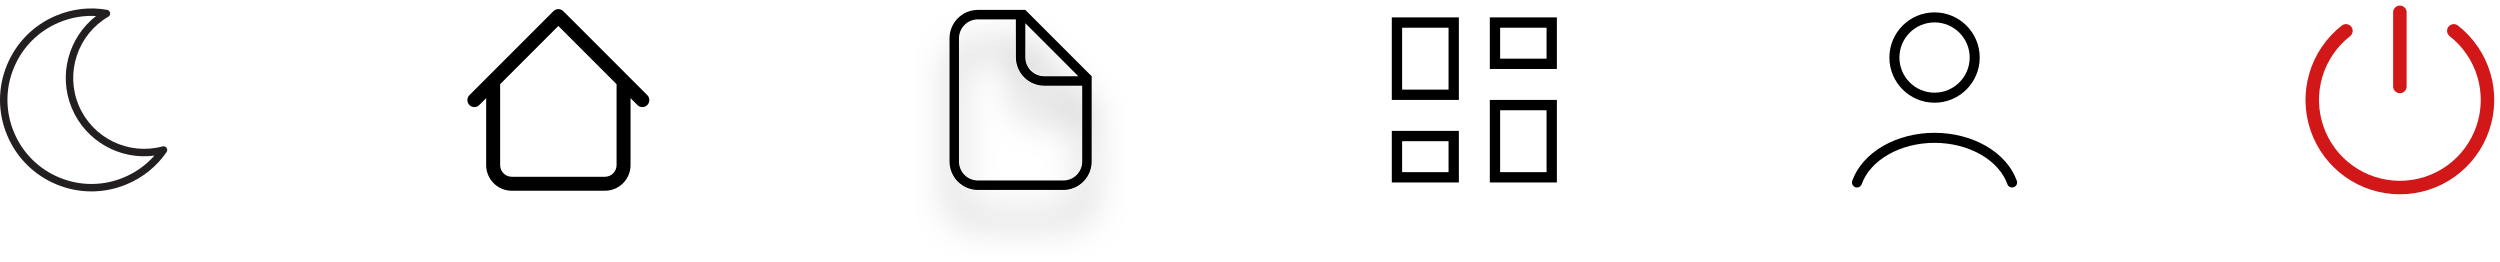
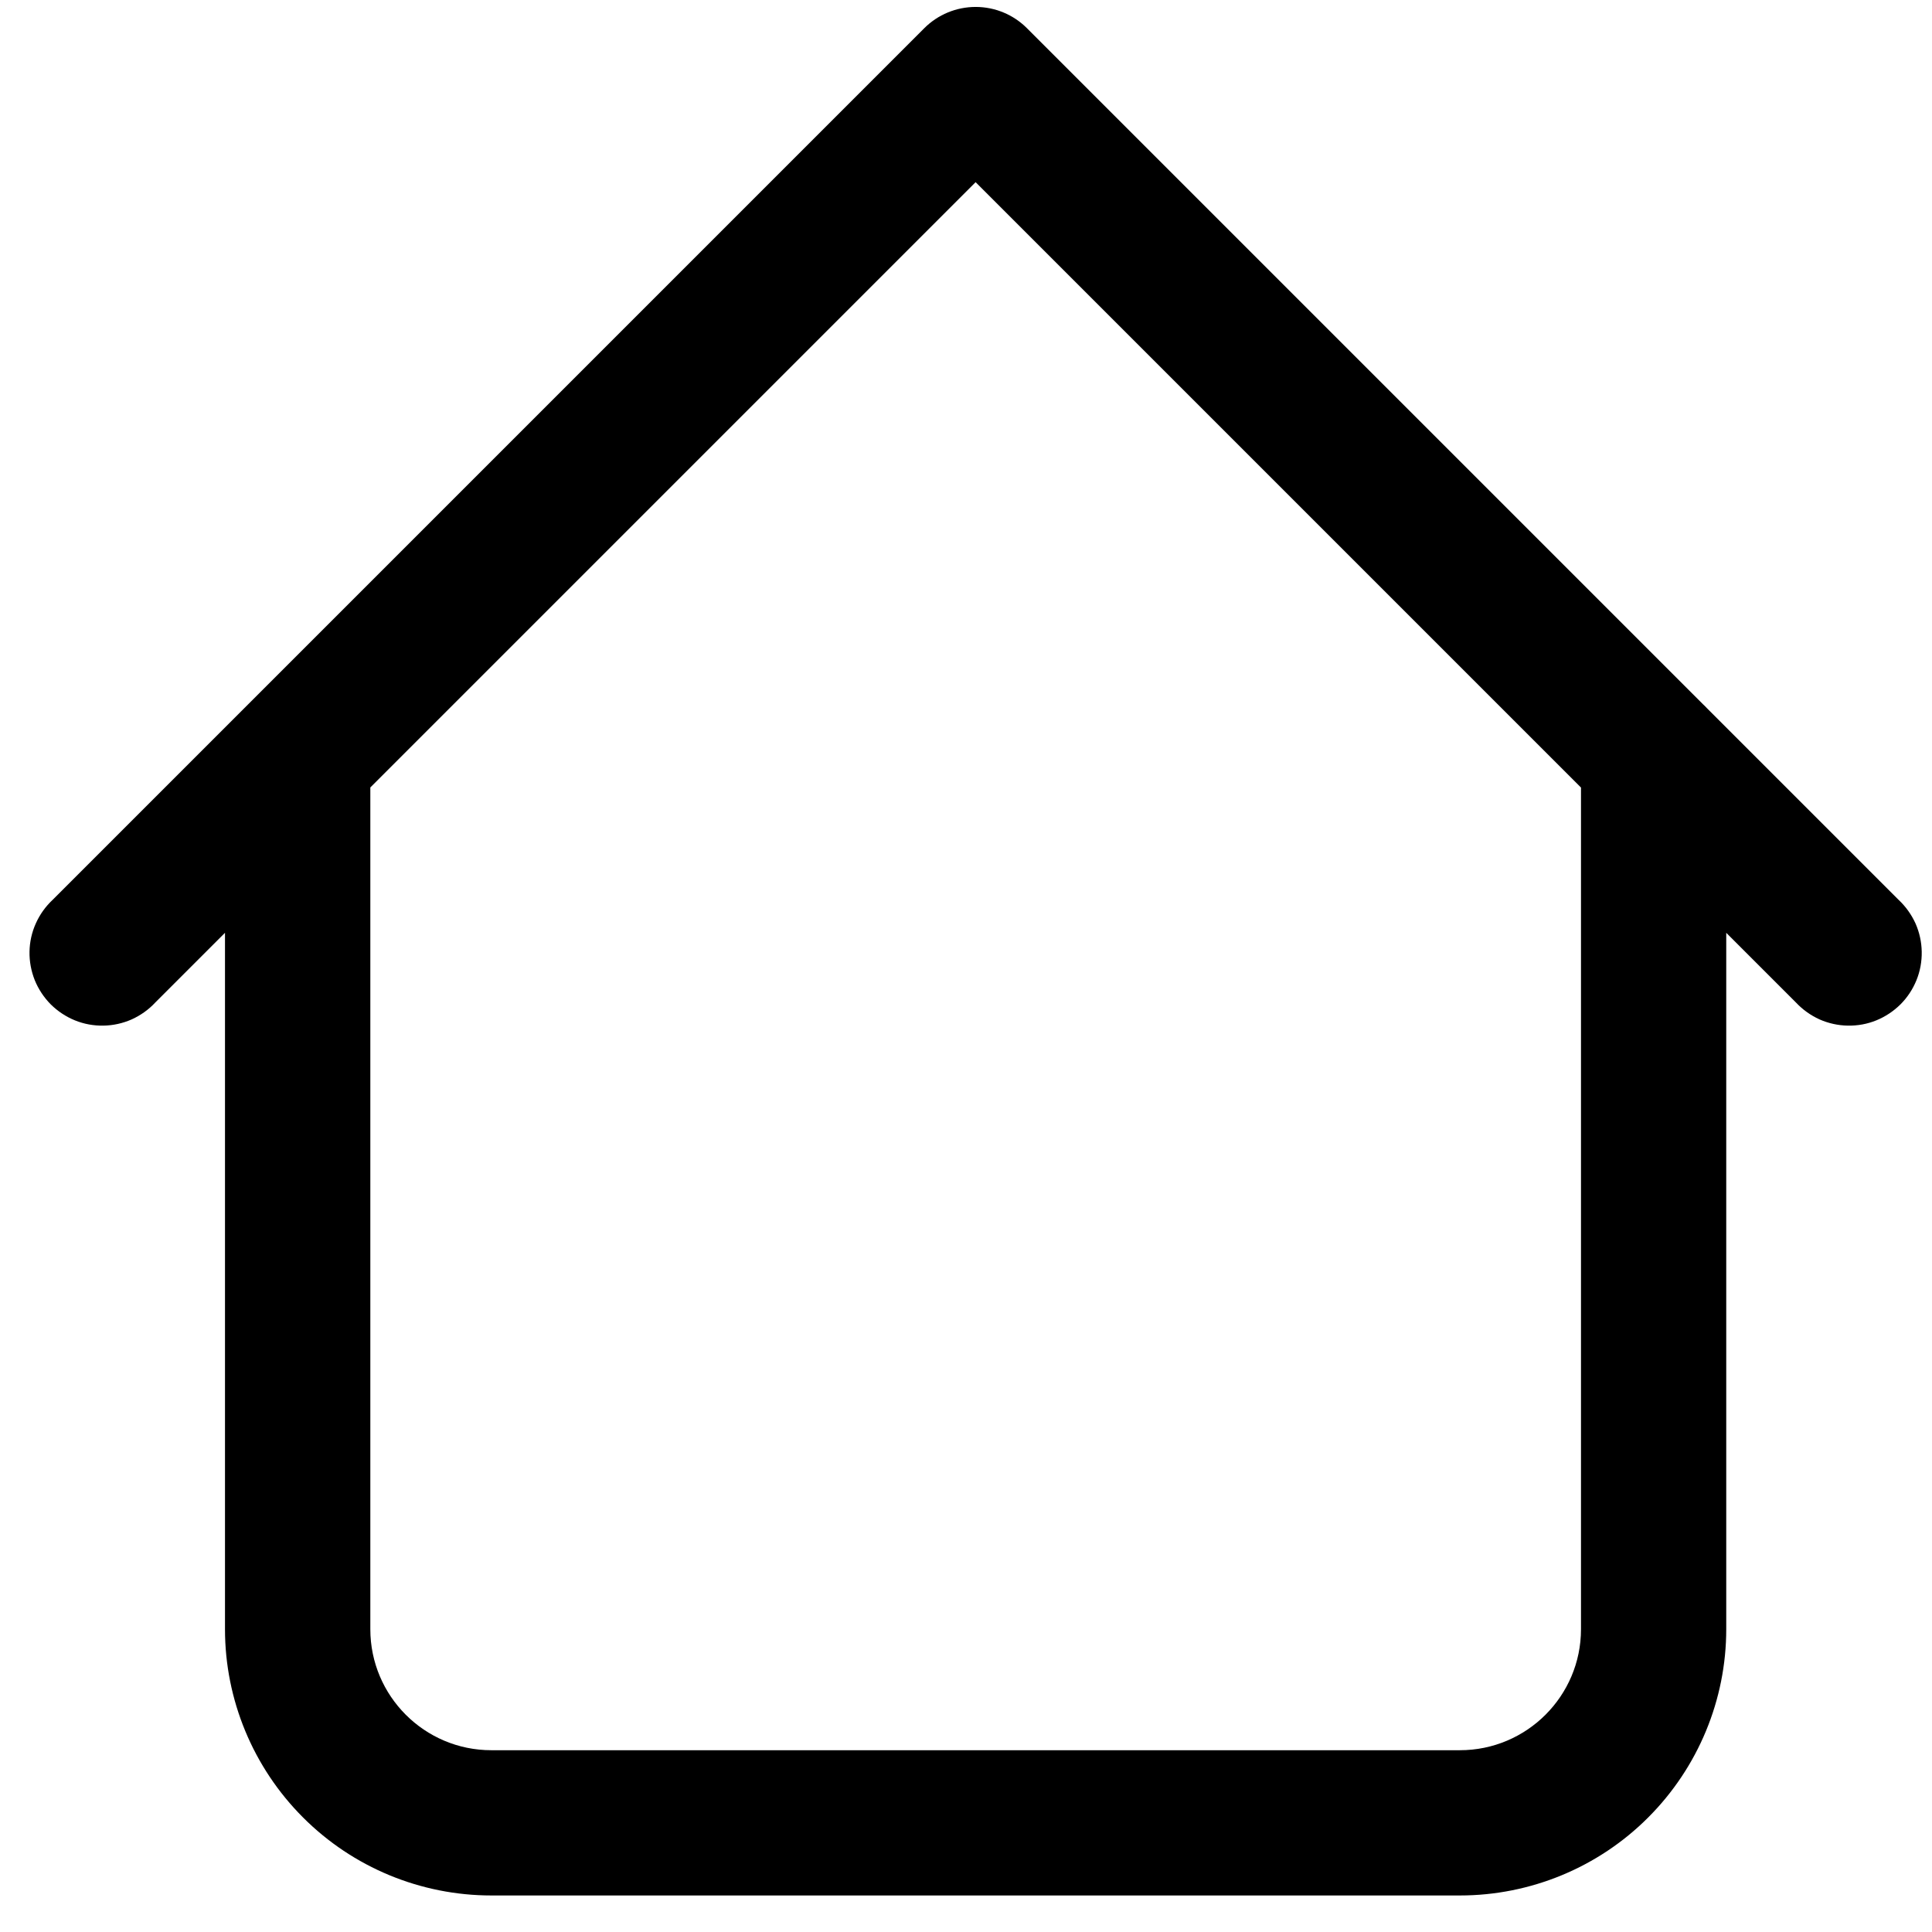
- <svg xmlns="http://www.w3.org/2000/svg" width="296" height="31" viewBox="0 0 296 31" fill="none">
-   <path d="M10.829 22.663C9.439 22.663 8.048 22.392 6.724 21.849C4.049 20.752 1.962 18.678 0.845 16.01C-0.271 13.341 -0.282 10.398 0.815 7.724C1.912 5.05 3.985 2.962 6.654 1.846C8.582 1.04 10.666 0.803 12.679 1.165C12.861 1.198 13.003 1.341 13.035 1.522C13.067 1.704 12.983 1.887 12.823 1.98C9.203 4.085 7.696 8.594 9.316 12.466C10.935 16.338 15.203 18.43 19.245 17.332C19.423 17.284 19.614 17.351 19.72 17.502C19.827 17.653 19.829 17.854 19.724 18.006C18.566 19.695 16.936 21.013 15.009 21.818C13.662 22.382 12.245 22.663 10.829 22.663ZM10.826 1.882C9.527 1.882 8.226 2.143 6.994 2.658C4.542 3.684 2.637 5.602 1.63 8.059C0.622 10.515 0.632 13.218 1.658 15.669C2.683 18.122 4.601 20.026 7.058 21.034C9.514 22.042 12.217 22.032 14.669 21.006C16.073 20.418 17.306 19.536 18.285 18.423C14.196 18.976 10.134 16.706 8.503 12.807C6.872 8.907 8.112 4.423 11.372 1.897C11.19 1.887 11.008 1.882 10.826 1.882Z" fill="#231F20" />
-   <path d="M74.657 9.626C74.657 9.406 74.57 9.196 74.415 9.041C74.26 8.886 74.049 8.798 73.83 8.798C73.61 8.798 73.4 8.886 73.245 9.041C73.09 9.196 73.002 9.406 73.002 9.626H74.657ZM59.217 9.626C59.217 9.406 59.13 9.196 58.974 9.041C58.819 8.886 58.609 8.798 58.389 8.798C58.17 8.798 57.96 8.886 57.805 9.041C57.65 9.196 57.562 9.406 57.562 9.626H59.217ZM75.451 12.416C75.527 12.497 75.618 12.562 75.719 12.608C75.821 12.653 75.93 12.677 76.041 12.679C76.153 12.681 76.263 12.661 76.366 12.619C76.469 12.577 76.562 12.515 76.641 12.437C76.719 12.358 76.781 12.265 76.823 12.162C76.865 12.059 76.885 11.948 76.883 11.837C76.881 11.726 76.857 11.617 76.812 11.515C76.766 11.414 76.701 11.323 76.62 11.247L75.451 12.416ZM66.11 1.906L66.694 1.321C66.539 1.166 66.329 1.079 66.11 1.079C65.89 1.079 65.68 1.166 65.525 1.321L66.11 1.906ZM55.599 11.247C55.518 11.323 55.453 11.414 55.407 11.515C55.362 11.617 55.338 11.726 55.336 11.837C55.334 11.948 55.355 12.059 55.396 12.162C55.438 12.265 55.5 12.358 55.578 12.437C55.657 12.515 55.75 12.577 55.853 12.619C55.956 12.661 56.067 12.681 56.178 12.679C56.289 12.677 56.398 12.653 56.5 12.608C56.601 12.562 56.693 12.497 56.768 12.416L55.599 11.247ZM60.595 22.584H71.624V20.93H60.595V22.584ZM74.657 19.552V9.626H73.002V19.552H74.657ZM59.217 19.552V9.626H57.562V19.552H59.217ZM76.62 11.247L66.694 1.321L65.525 2.49L75.451 12.416L76.62 11.247ZM65.525 1.321L55.599 11.247L56.768 12.416L66.694 2.49L65.525 1.321ZM71.624 22.584C72.428 22.584 73.2 22.265 73.769 21.696C74.337 21.127 74.657 20.356 74.657 19.552H73.002C73.002 20.312 72.385 20.93 71.624 20.93V22.584ZM60.595 20.93C59.834 20.93 59.217 20.312 59.217 19.552H57.562C57.562 20.356 57.882 21.127 58.451 21.696C59.019 22.265 59.791 22.584 60.595 22.584V20.93Z" fill="black" />
-   <g filter="url(#filter0_d_1019_3953)">
-     <path d="M123.644 10.148C122.751 10.148 121.895 9.794 121.263 9.162C120.632 8.531 120.277 7.675 120.277 6.782V2.293H115.788C115.193 2.293 114.622 2.53 114.201 2.95C113.781 3.371 113.544 3.942 113.544 4.537V19.126C113.544 19.721 113.781 20.292 114.201 20.713C114.622 21.134 115.193 21.37 115.788 21.37H125.888C126.483 21.37 127.054 21.134 127.475 20.713C127.896 20.292 128.132 19.721 128.132 19.126V10.148H123.644ZM121.399 6.782C121.399 7.377 121.636 7.948 122.057 8.369C122.478 8.79 123.048 9.026 123.644 9.026H127.672L121.399 2.753V6.782ZM115.788 1.171H121.399L129.255 9.026V19.126C129.255 20.019 128.9 20.875 128.269 21.506C127.637 22.138 126.781 22.492 125.888 22.492H115.788C114.896 22.492 114.039 22.138 113.408 21.506C112.777 20.875 112.422 20.019 112.422 19.126V4.537C112.422 3.645 112.777 2.788 113.408 2.157C114.039 1.526 114.896 1.171 115.788 1.171Z" fill="black" />
-   </g>
-   <path d="M176.394 8.167V2.059H184.334V8.167H176.394ZM164.789 11.831V2.059H172.729V11.831H164.789ZM176.394 21.604V11.831H184.334V21.604H176.394ZM164.789 21.604V15.496H172.729V21.604H164.789ZM166.011 10.61H171.508V3.281H166.011V10.61ZM177.615 20.382H183.112V13.053H177.615V20.382ZM177.615 6.945H183.112V3.281H177.615V6.945ZM166.011 20.382H171.508V16.718H166.011V20.382Z" fill="black" />
-   <path d="M238.232 21.604C237.691 20.088 236.497 18.748 234.837 17.793C233.177 16.837 231.142 16.319 229.049 16.319C226.957 16.319 224.922 16.837 223.262 17.793C221.602 18.748 220.408 20.088 219.867 21.604" stroke="black" stroke-width="1.188" stroke-linecap="round" />
-   <path d="M229.05 11.566C231.675 11.566 233.804 9.438 233.804 6.812C233.804 4.187 231.675 2.059 229.05 2.059C226.425 2.059 224.297 4.187 224.297 6.812C224.297 9.438 226.425 11.566 229.05 11.566Z" stroke="black" stroke-width="1.188" stroke-linecap="round" />
-   <path d="M284.145 1.457V10.236M290.529 3.653C292.232 4.983 293.477 6.811 294.092 8.882C294.706 10.953 294.658 13.165 293.955 15.207C293.252 17.25 291.929 19.023 290.17 20.277C288.411 21.532 286.305 22.206 284.145 22.206C281.984 22.206 279.878 21.532 278.119 20.277C276.36 19.023 275.037 17.25 274.334 15.207C273.631 13.165 273.583 10.953 274.198 8.882C274.812 6.811 276.057 4.983 277.76 3.653" stroke="#D11717" stroke-width="1.596" stroke-linecap="round" stroke-linejoin="round" />
-   <defs>
-     <filter id="filter0_d_1019_3953" x="108.422" y="1.171" width="24.832" height="29.321" filterUnits="userSpaceOnUse" color-interpolation-filters="sRGB">
-       <feFlood flood-opacity="0" result="BackgroundImageFix" />
-       <feColorMatrix in="SourceAlpha" type="matrix" values="0 0 0 0 0 0 0 0 0 0 0 0 0 0 0 0 0 0 127 0" result="hardAlpha" />
-       <feOffset dy="4" />
-       <feGaussianBlur stdDeviation="2" />
-       <feComposite in2="hardAlpha" operator="out" />
-       <feColorMatrix type="matrix" values="0 0 0 0 0 0 0 0 0 0 0 0 0 0 0 0 0 0 0.25 0" />
-       <feBlend mode="normal" in2="BackgroundImageFix" result="effect1_dropShadow_1019_3953" />
-       <feBlend mode="normal" in="SourceGraphic" in2="effect1_dropShadow_1019_3953" result="shape" />
-     </filter>
-   </defs>
+ <svg xmlns="http://www.w3.org/2000/svg" width="22" height="22" viewBox="0 0 22 22" fill="none">
+   <path d="M19.657 8.626C19.657 8.406 19.57 8.196 19.415 8.041C19.259 7.886 19.049 7.798 18.83 7.798C18.61 7.798 18.4 7.886 18.245 8.041C18.09 8.196 18.003 8.406 18.003 8.626H19.657ZM4.217 8.626C4.217 8.406 4.129 8.196 3.974 8.041C3.819 7.886 3.609 7.798 3.389 7.798C3.17 7.798 2.96 7.886 2.805 8.041C2.649 8.196 2.562 8.406 2.562 8.626H4.217ZM20.451 11.416C20.527 11.497 20.618 11.562 20.719 11.608C20.821 11.653 20.93 11.677 21.041 11.679C21.153 11.681 21.263 11.661 21.366 11.619C21.469 11.577 21.562 11.515 21.641 11.437C21.72 11.358 21.781 11.265 21.823 11.162C21.865 11.059 21.885 10.948 21.883 10.837C21.881 10.726 21.857 10.617 21.812 10.515C21.766 10.414 21.701 10.323 21.62 10.247L20.451 11.416ZM11.11 0.906L11.694 0.321C11.539 0.166 11.329 0.079 11.11 0.079C10.89 0.079 10.68 0.166 10.525 0.321L11.11 0.906ZM0.599 10.247C0.518 10.323 0.453 10.414 0.408 10.515C0.362 10.617 0.338 10.726 0.336 10.837C0.334 10.948 0.355 11.059 0.396 11.162C0.438 11.265 0.5 11.358 0.578 11.437C0.657 11.515 0.75 11.577 0.853 11.619C0.956 11.661 1.067 11.681 1.178 11.679C1.289 11.677 1.398 11.653 1.5 11.608C1.601 11.562 1.693 11.497 1.768 11.416L0.599 10.247ZM5.595 21.584H16.624V19.93H5.595V21.584ZM19.657 18.552V8.626H18.003V18.552H19.657ZM4.217 18.552V8.626H2.562V18.552H4.217ZM21.62 10.247L11.694 0.321L10.525 1.49L20.451 11.416L21.62 10.247ZM10.525 0.321L0.599 10.247L1.768 11.416L11.694 1.49L10.525 0.321ZM16.624 21.584C17.428 21.584 18.2 21.265 18.768 20.696C19.337 20.127 19.657 19.356 19.657 18.552H18.003C18.003 19.312 17.385 19.93 16.624 19.93V21.584ZM5.595 19.93C4.834 19.93 4.217 19.312 4.217 18.552H2.562C2.562 19.356 2.882 20.127 3.451 20.696C4.019 21.265 4.791 21.584 5.595 21.584V19.93Z" fill="black" />
</svg>
